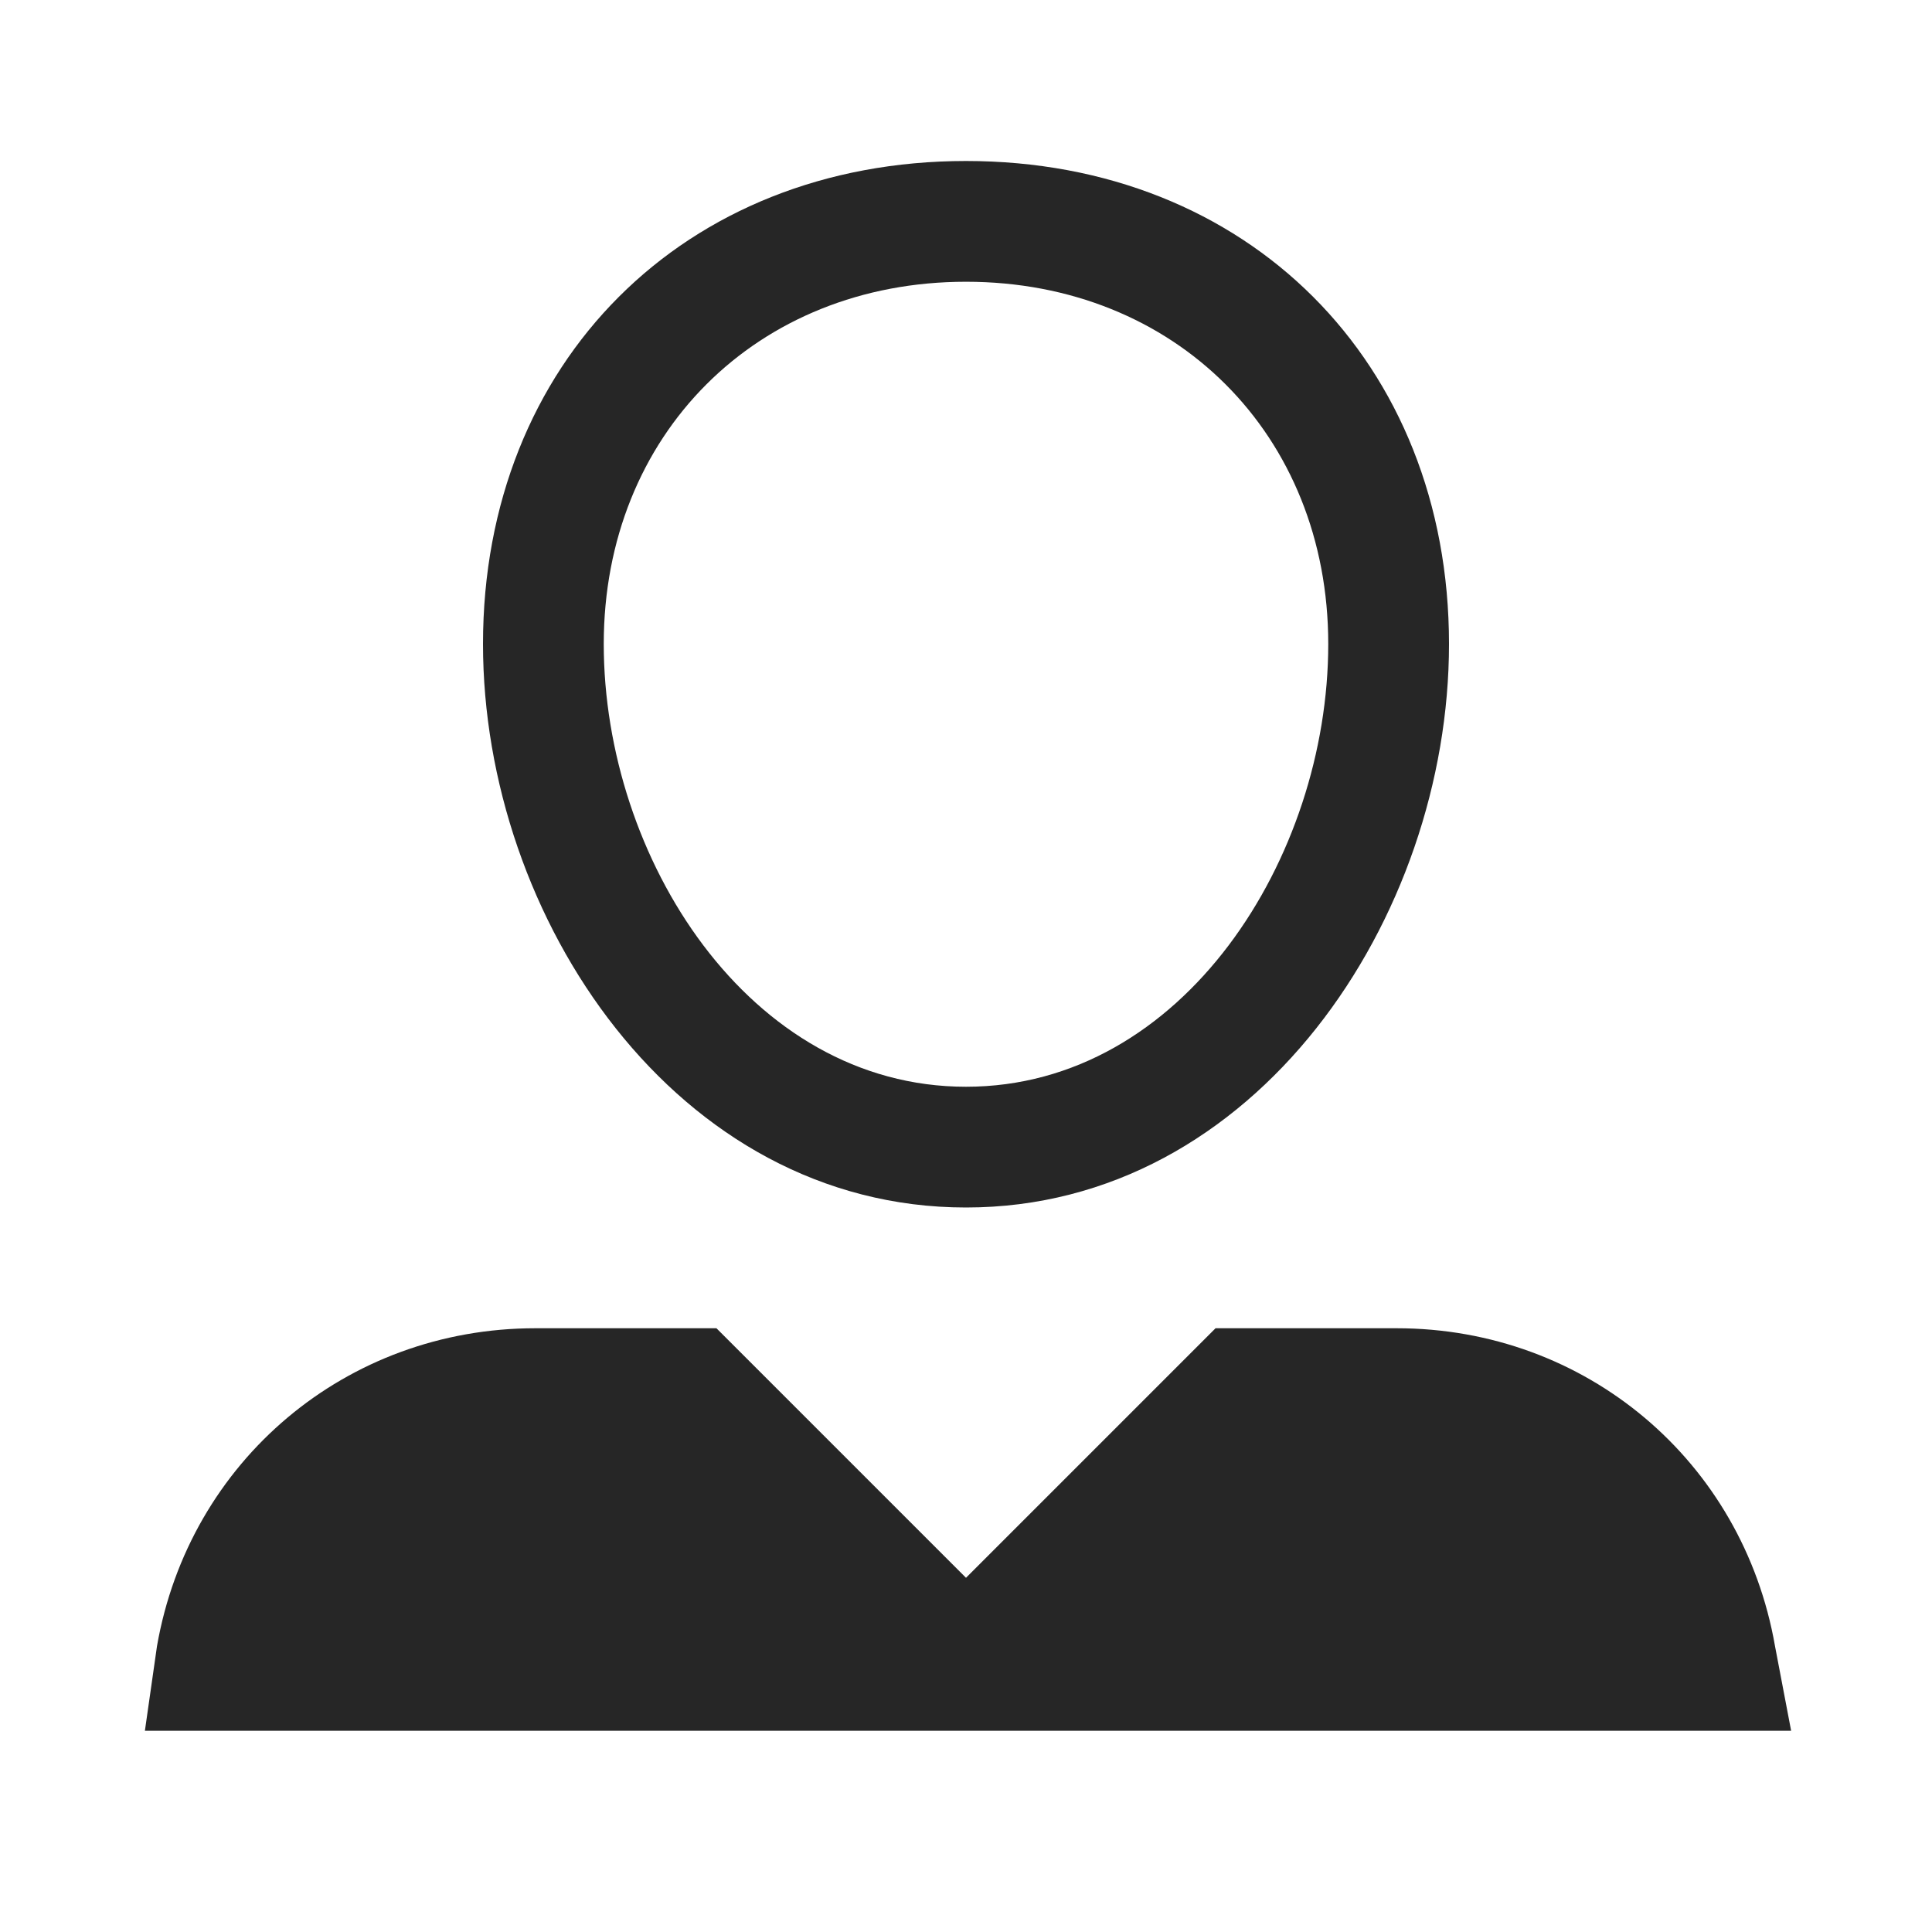
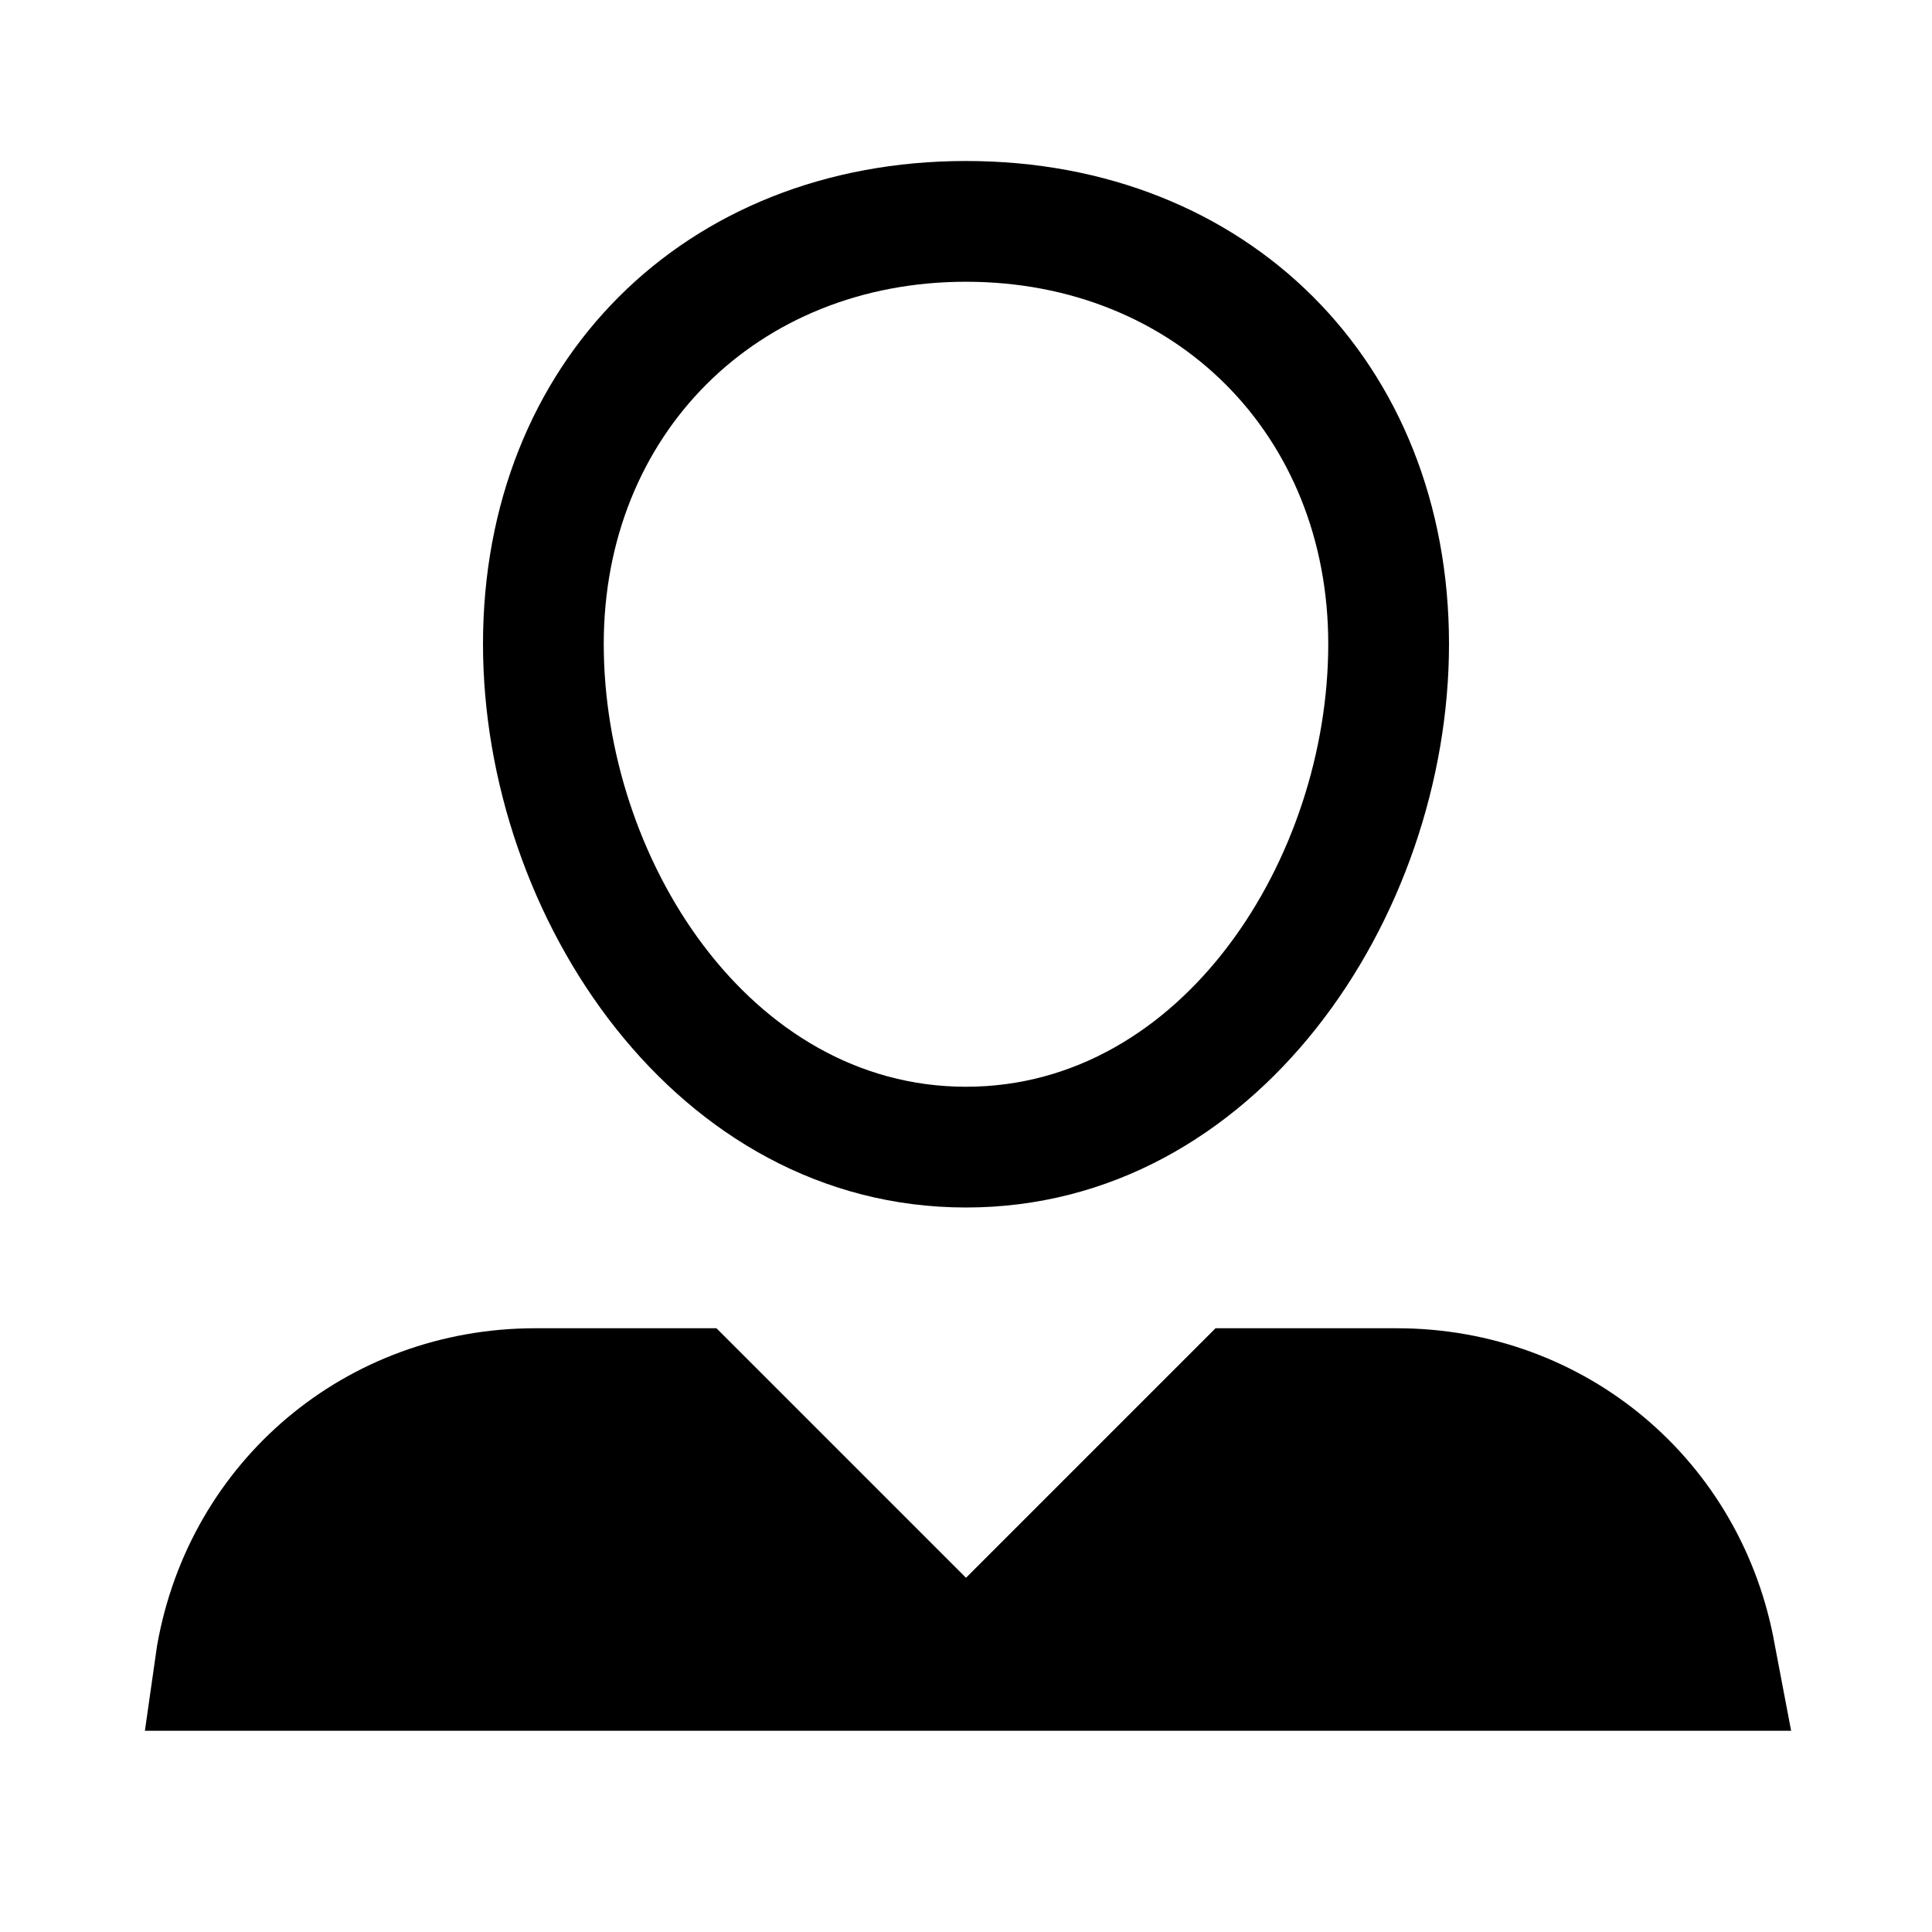
<svg xmlns="http://www.w3.org/2000/svg" width="24px" height="24px" viewBox="0 0 24 24" version="1.1">
  <g id="icon/user_file/user/default" stroke="none" stroke-width="1" fill="none" fill-rule="evenodd">
-     <path d="M8.9,16.5 L12,19.6 L15.1,16.5 L17.35,16.5 C19.7,16.5 21.65,18.15 22.05,20.45 L22.05,20.45 L22.25,21.5 L1.8,21.5 L1.95,20.45 C2.35,18.15 4.3,16.5 6.65,16.5 L6.65,16.5 L8.9,16.5 Z M12,2 C15.5,2 18,4.5 18,8 C18,11.4 15.6,15 12,15 C8.4,15 6,11.4 6,8 C6,4.5 8.5,2 12,2 Z M12,3.5 C9.4,3.5 7.5,5.4 7.5,8 C7.5,10.65 9.3,13.5 12,13.5 C14.7,13.5 16.5,10.65 16.5,8 C16.5,5.4 14.6,3.5 12,3.5 Z" id="Combined-Shape" fill="#262626" />
+     <path d="M8.9,16.5 L12,19.6 L15.1,16.5 L17.35,16.5 C19.7,16.5 21.65,18.15 22.05,20.45 L22.05,20.45 L22.25,21.5 L1.8,21.5 L1.95,20.45 C2.35,18.15 4.3,16.5 6.65,16.5 L6.65,16.5 L8.9,16.5 Z M12,2 C15.5,2 18,4.5 18,8 C18,11.4 15.6,15 12,15 C8.4,15 6,11.4 6,8 C6,4.5 8.5,2 12,2 Z M12,3.5 C9.4,3.5 7.5,5.4 7.5,8 C7.5,10.65 9.3,13.5 12,13.5 C14.7,13.5 16.5,10.65 16.5,8 C16.5,5.4 14.6,3.5 12,3.5 Z" id="Combined-Shape" fill="#000000" />
  </g>
</svg>
